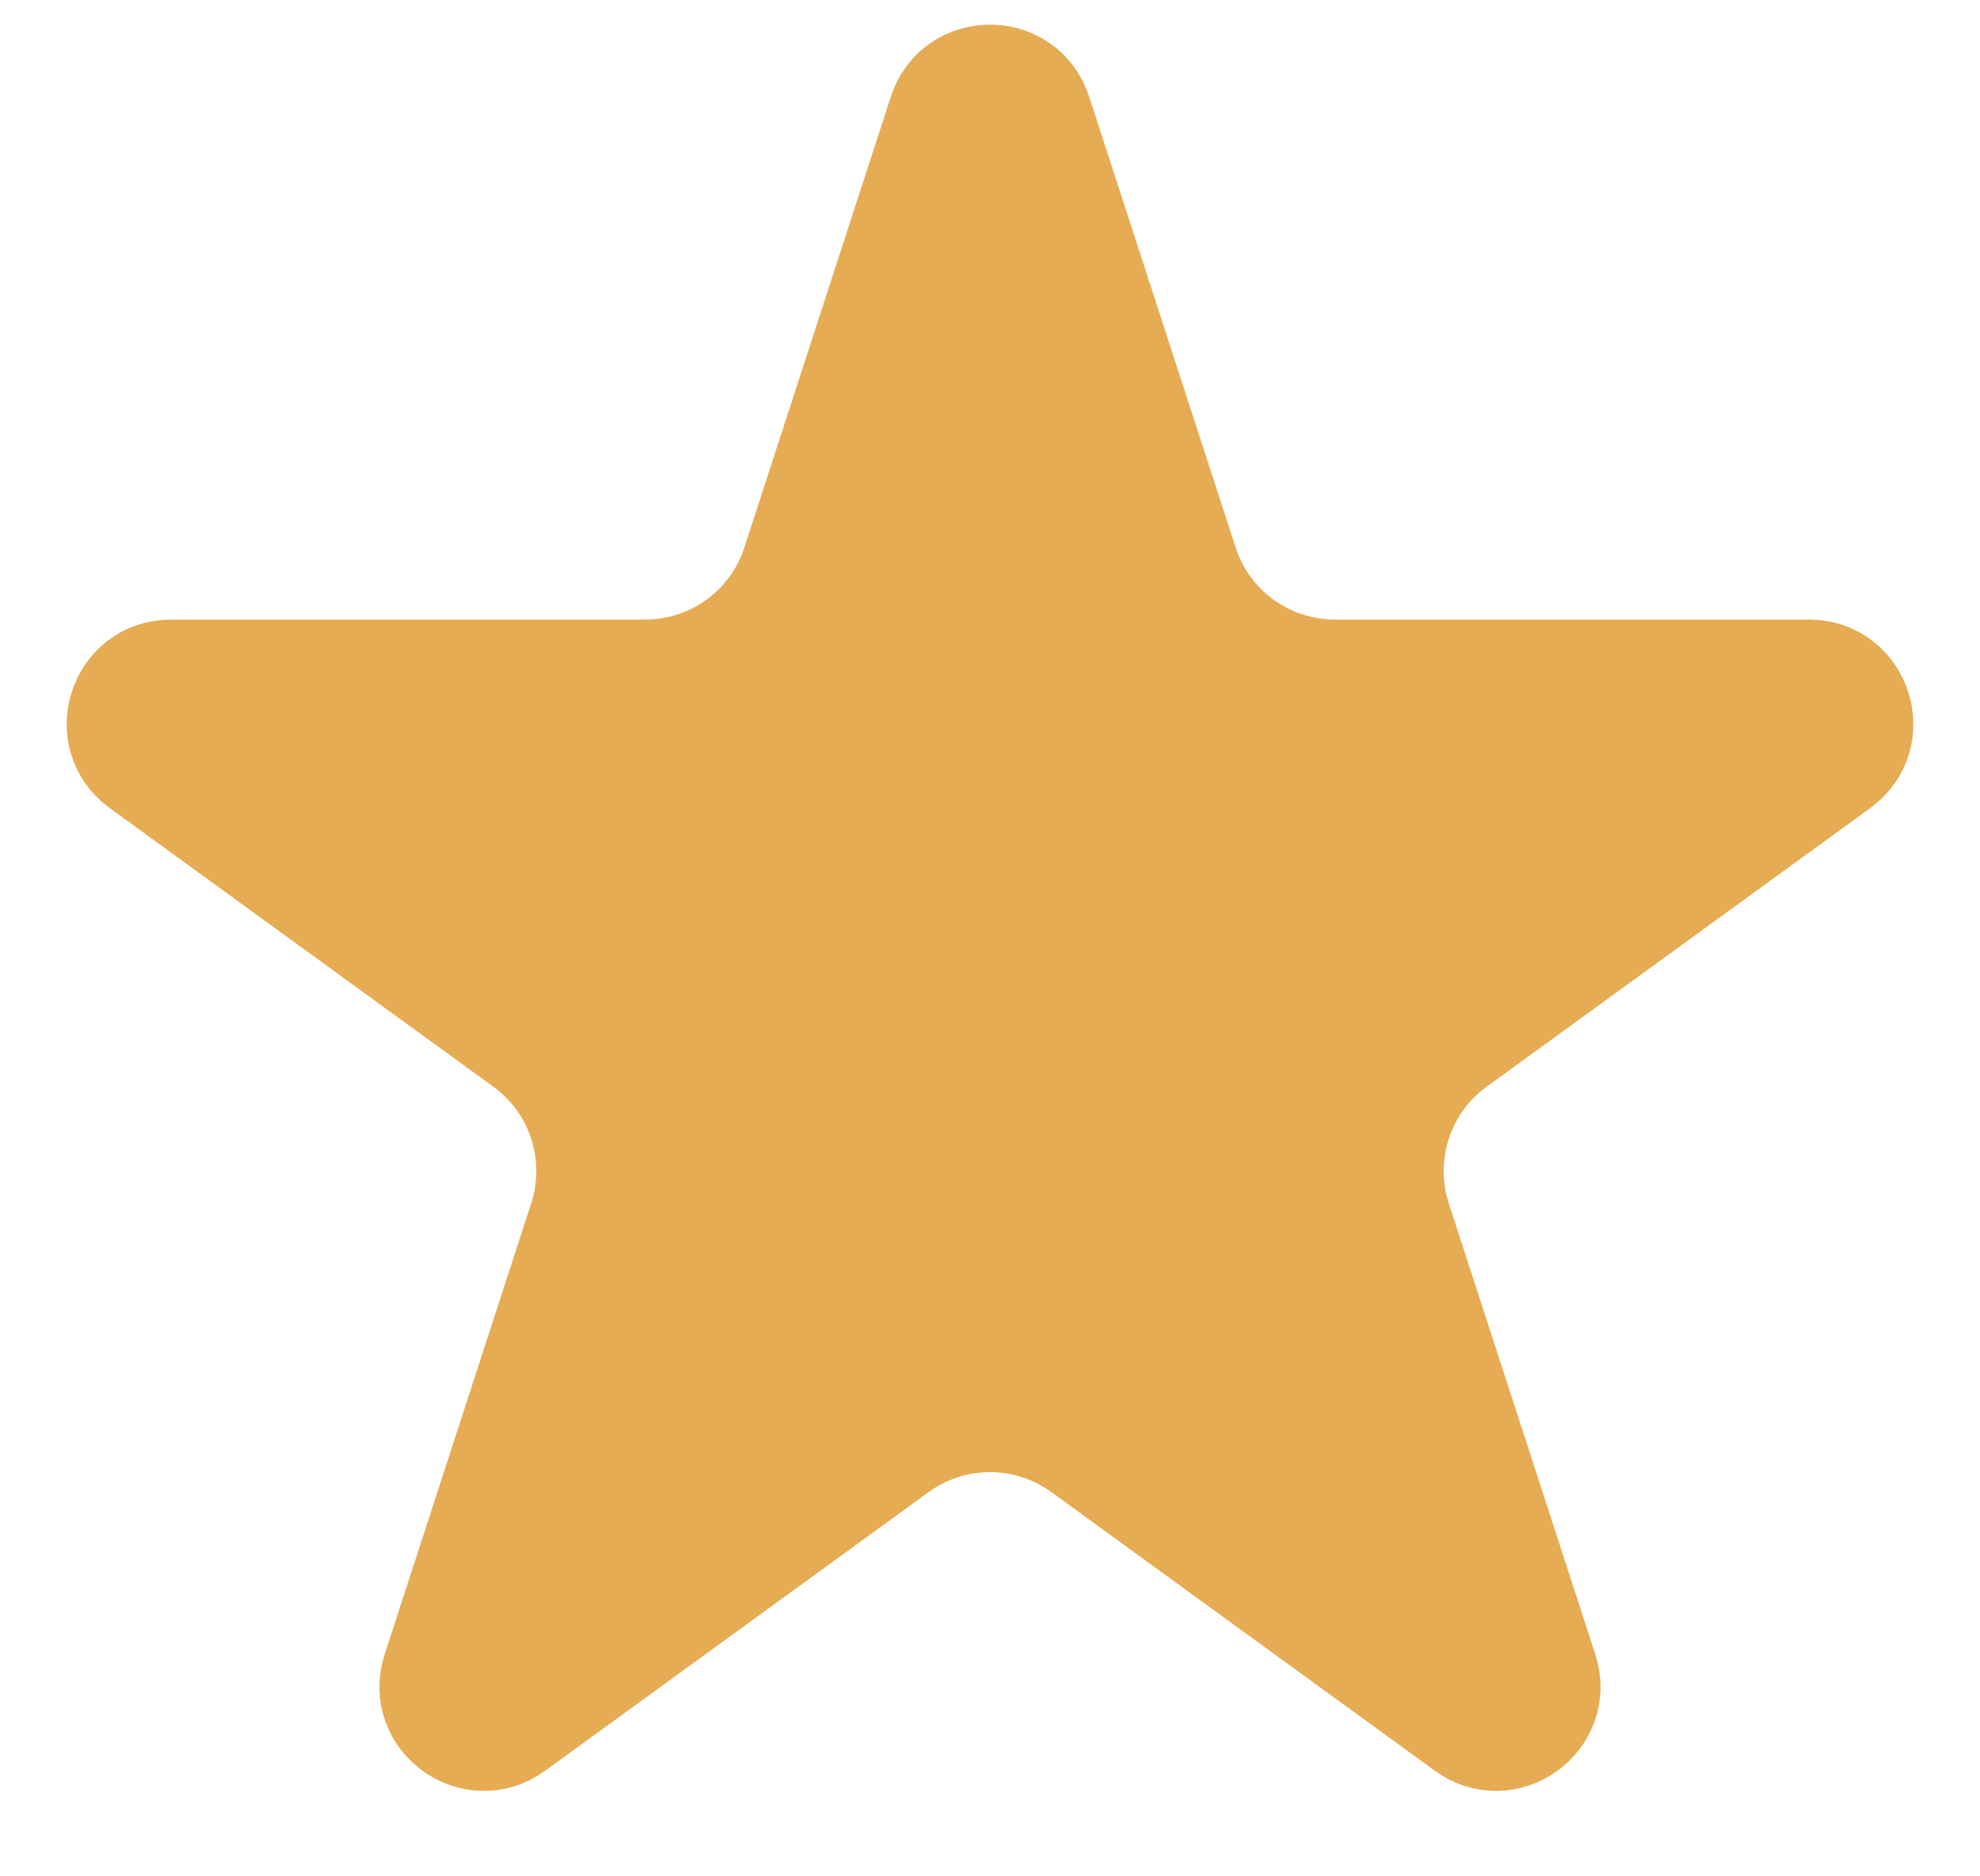
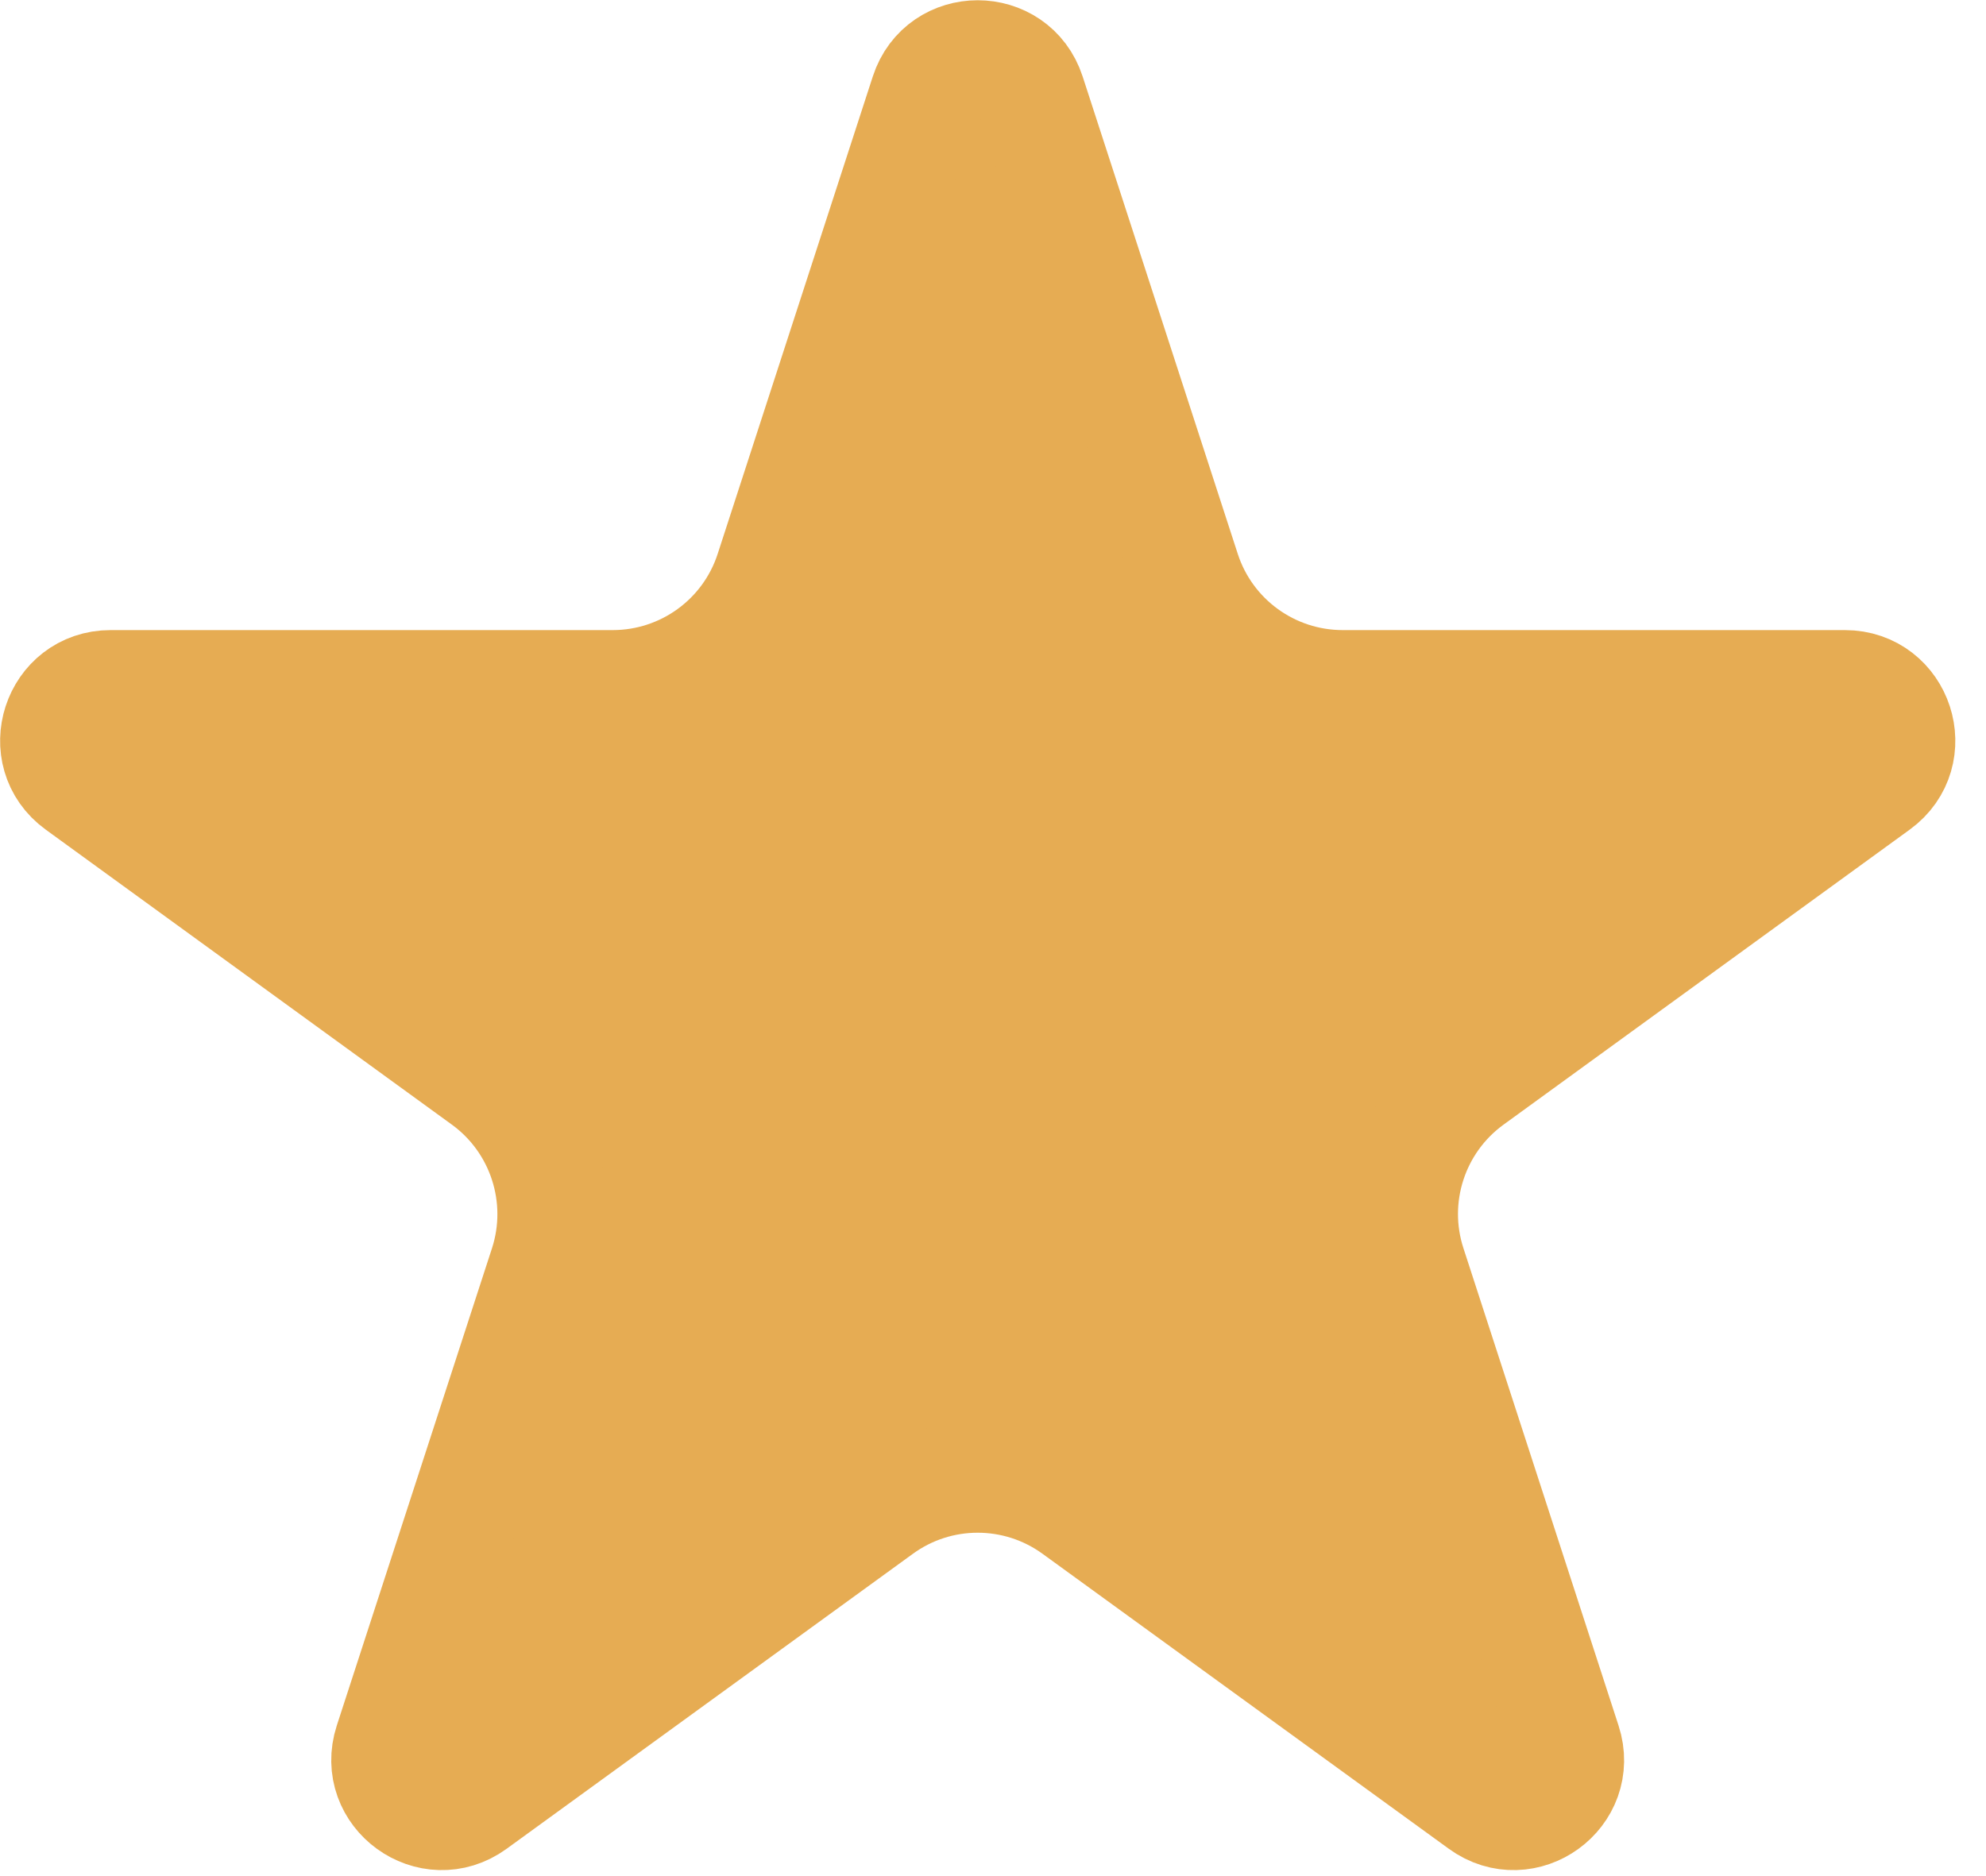
- <svg xmlns="http://www.w3.org/2000/svg" width="19" height="18" viewBox="0 0 19 18" fill="none">
-   <path d="M9.024 1.082C9.174 0.621 9.826 0.621 9.976 1.082L11.382 5.41C11.583 6.028 12.159 6.446 12.809 6.446H17.359C17.844 6.446 18.045 7.066 17.653 7.351L13.972 10.025C13.446 10.407 13.226 11.085 13.427 11.703L14.833 16.031C14.983 16.492 14.455 16.875 14.063 16.59L10.382 13.915C9.856 13.533 9.144 13.533 8.618 13.915L4.937 16.59C4.545 16.875 4.017 16.492 4.167 16.031L5.573 11.703C5.774 11.085 5.554 10.407 5.028 10.025L1.347 7.351C0.955 7.066 1.156 6.446 1.641 6.446H6.191C6.841 6.446 7.417 6.028 7.618 5.41L9.024 1.082Z" fill="#E6AC53" stroke="#E6AC53" />
+ <svg xmlns="http://www.w3.org/2000/svg" width="18" height="17" viewBox="0 0 18 17" fill="none">
+   <path d="M8.386 0.848C8.535 0.387 9.187 0.387 9.337 0.848L10.743 5.176C10.944 5.794 11.52 6.212 12.17 6.212H16.721C17.205 6.212 17.407 6.831 17.015 7.116L13.333 9.791C12.807 10.173 12.587 10.851 12.788 11.469L14.194 15.797C14.344 16.258 13.817 16.64 13.425 16.355L9.743 13.681C9.217 13.299 8.505 13.299 7.98 13.681L4.298 16.355C3.906 16.64 3.379 16.258 3.528 15.797L4.935 11.469C5.135 10.851 4.915 10.173 4.39 9.791L0.708 7.116C0.316 6.831 0.518 6.212 1.002 6.212H5.553C6.203 6.212 6.779 5.794 6.98 5.176L8.386 0.848Z" fill="#E6AC53" stroke="#E6AC53" />
</svg>
